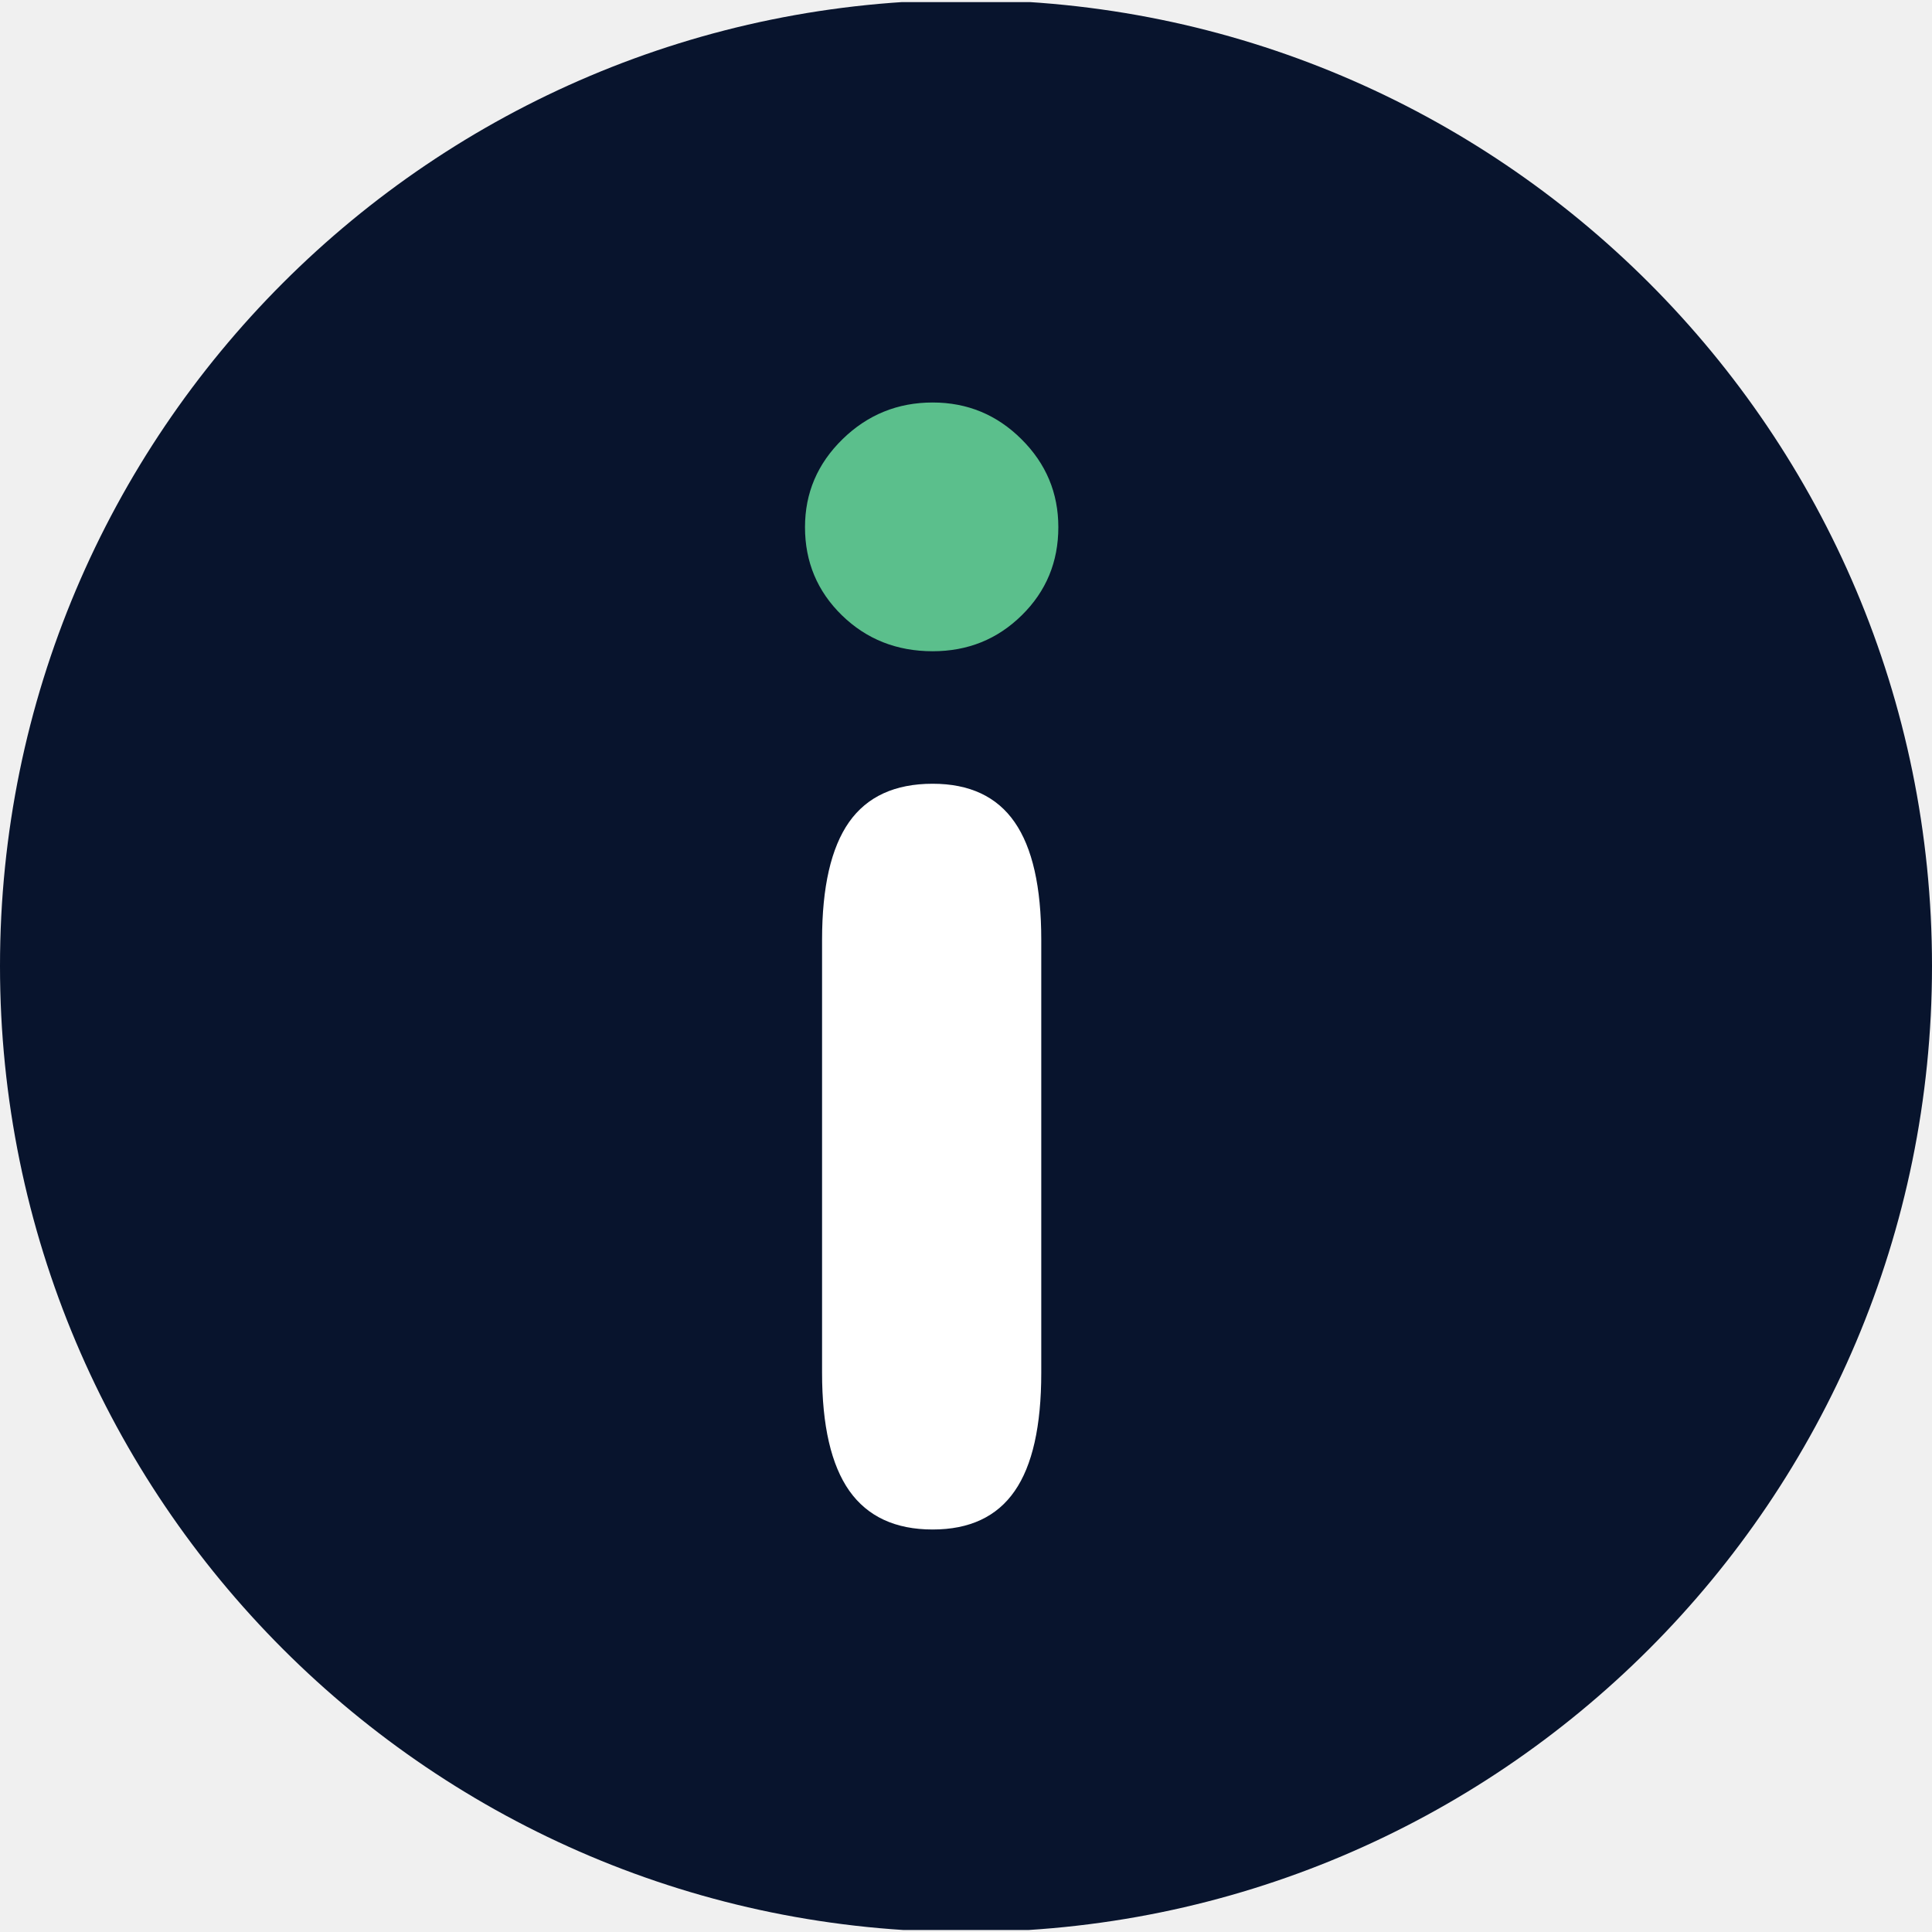
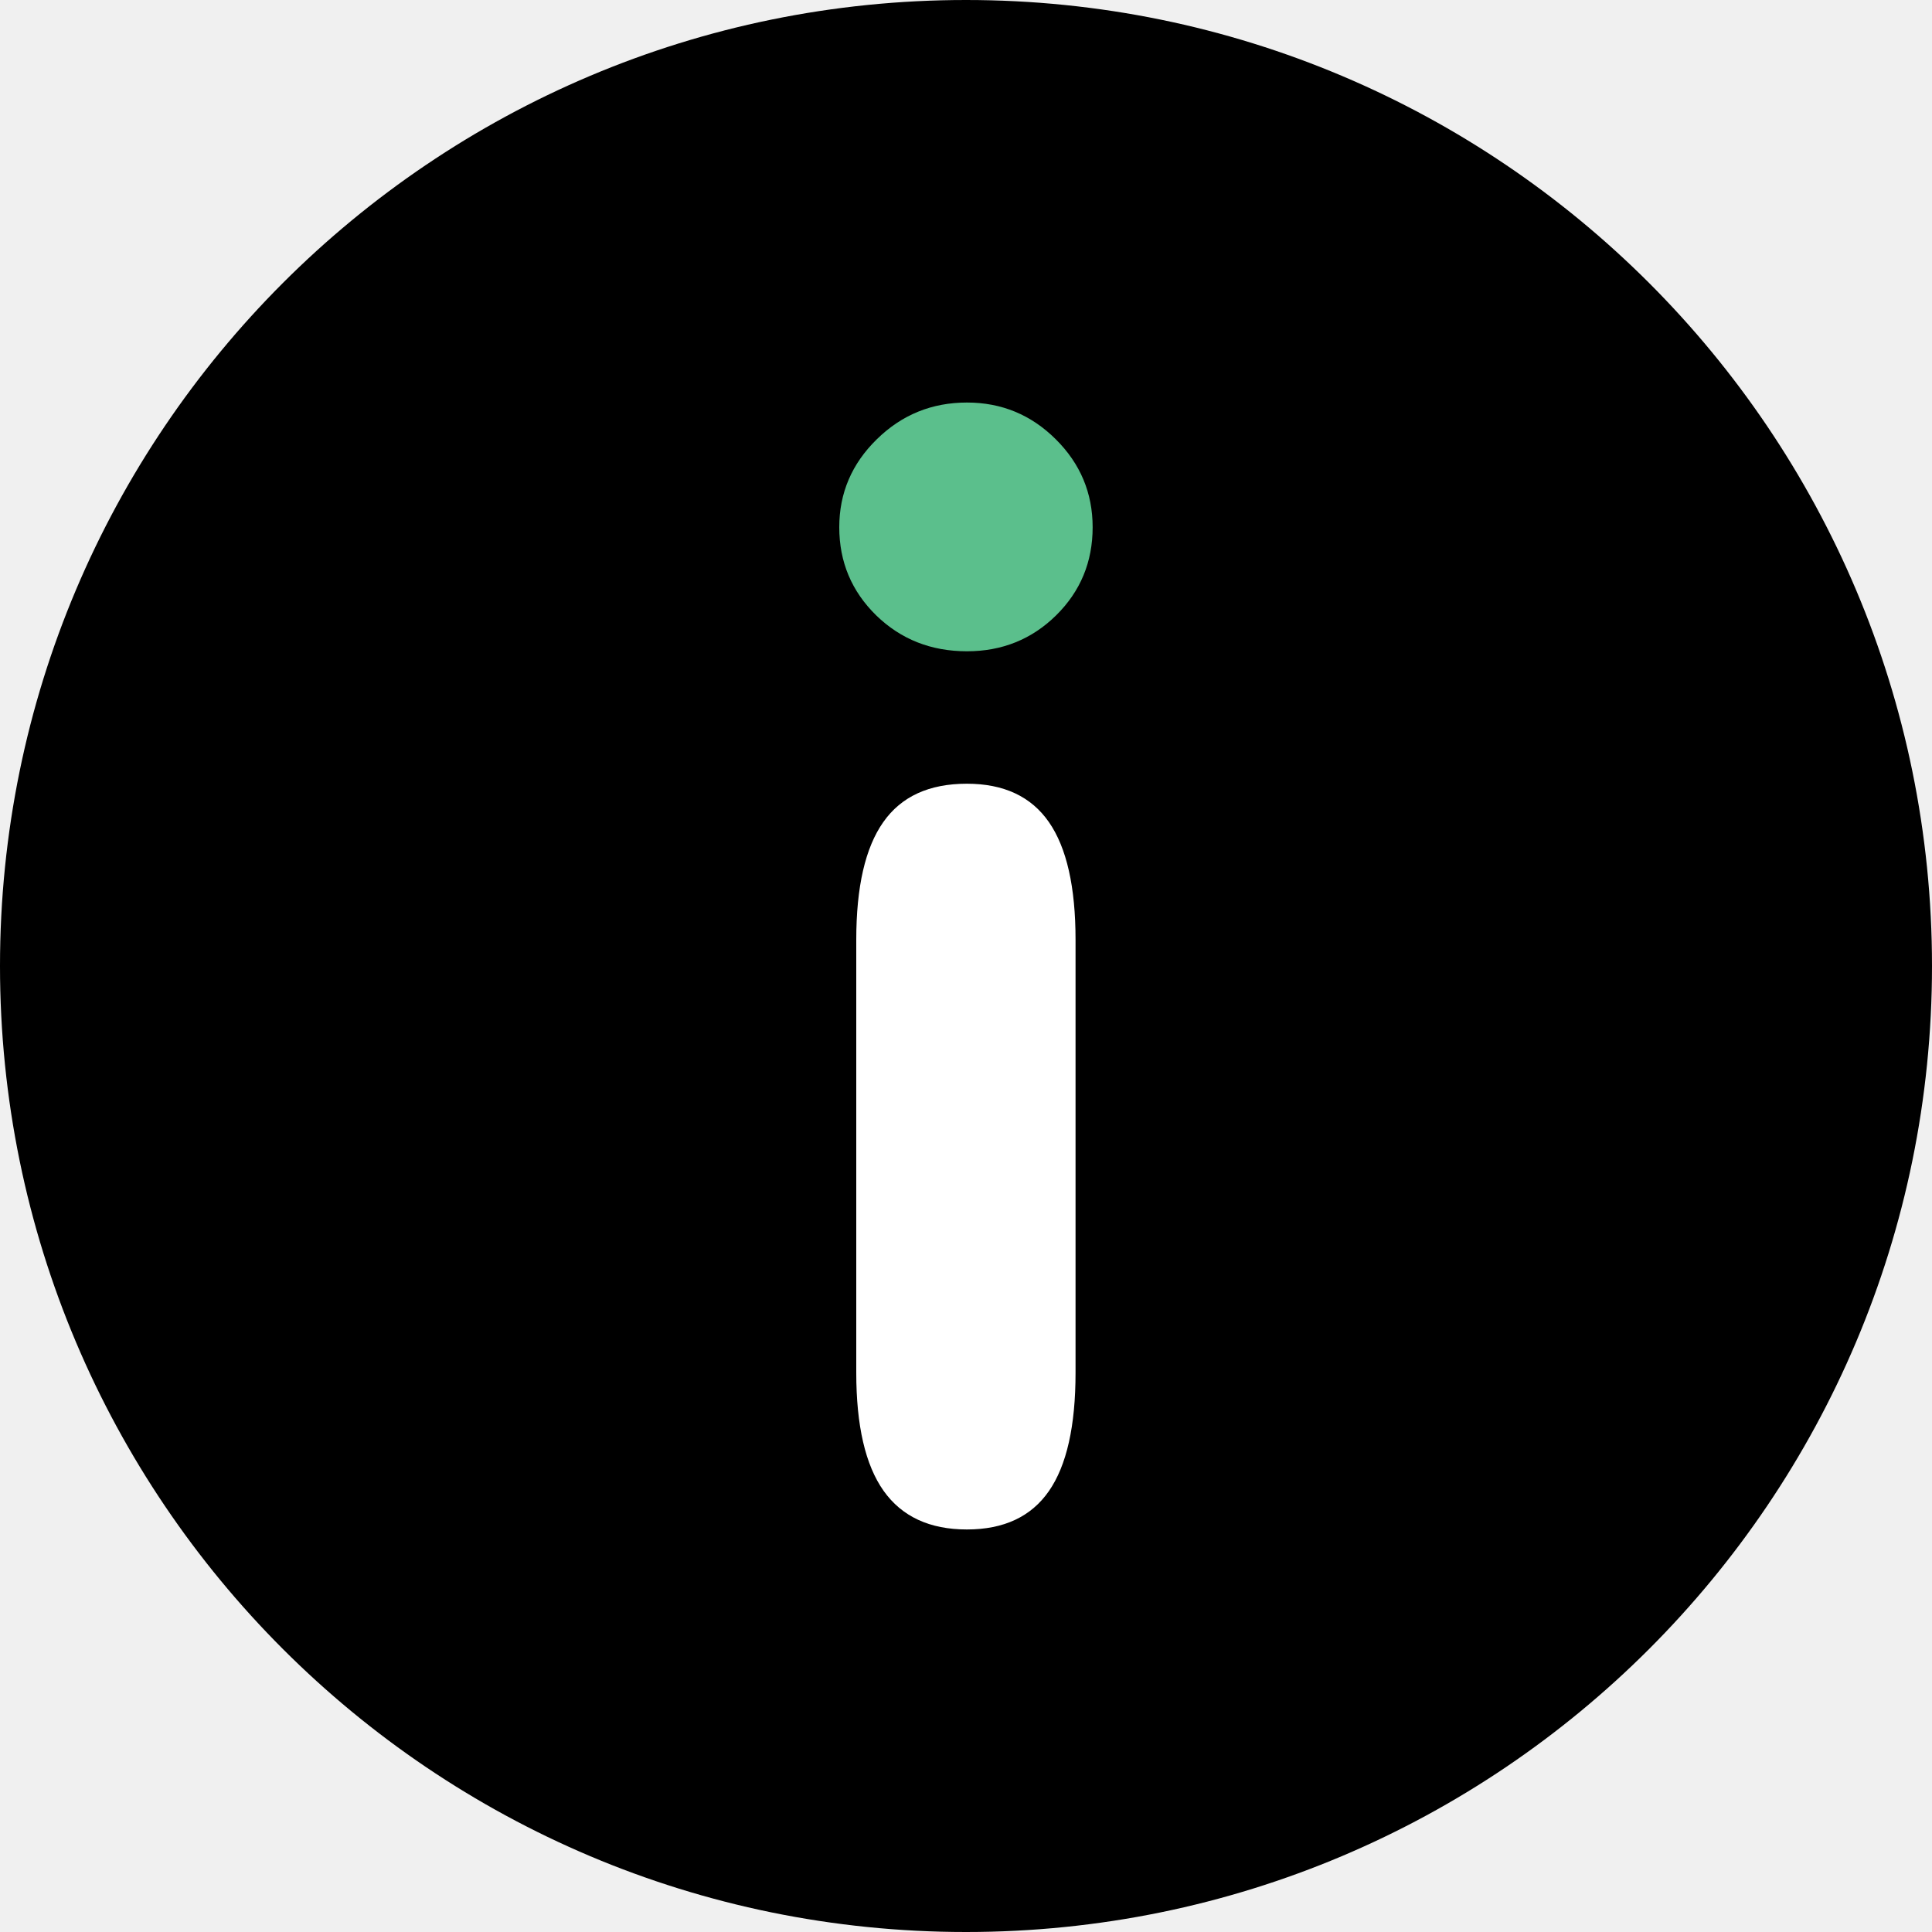
- <svg xmlns="http://www.w3.org/2000/svg" width="24" height="24" viewBox="0 0 24 24" fill="none">
-   <defs>
-     <clipPath id="clip0">
-       <rect width="24" height="24" rx="12" fill="white" />
-     </clipPath>
-   </defs>
-   <g clip-path="url(#clip0)">
-     <path d="M21.25 23.975H2.8C1.25 23.975 1.24507e-05 22.725 1.24507e-05 21.225V2.776C-0.001 2.414 0.069 2.056 0.207 1.722C0.345 1.388 0.547 1.085 0.803 0.829C1.059 0.573 1.362 0.371 1.696 0.233C2.03 0.095 2.388 0.025 2.75 0.026H21.199C22.75 -0.024 24 1.226 24 2.726V21.175C24 22.726 22.75 23.975 21.25 23.975Z" fill="#08142D" />
-     <path d="M12.935 17.053C12.935 17.715 12.825 18.206 12.604 18.523C12.384 18.841 12.044 19 11.586 19C11.123 19 10.778 18.84 10.551 18.52C10.325 18.199 10.212 17.71 10.212 17.053V11.675C10.212 11.018 10.324 10.531 10.547 10.213C10.771 9.895 11.117 9.736 11.586 9.736C12.044 9.736 12.384 9.895 12.604 10.213C12.825 10.531 12.935 11.018 12.935 11.675V17.053Z" fill="white" />
-     <path d="M10 6.549C10 6.124 10.155 5.76 10.466 5.456C10.777 5.152 11.151 5 11.586 5C12.016 5 12.384 5.152 12.689 5.456C12.995 5.76 13.147 6.124 13.147 6.549C13.147 6.98 12.996 7.345 12.693 7.643C12.391 7.941 12.022 8.09 11.586 8.09C11.14 8.09 10.764 7.941 10.458 7.643C10.153 7.345 10 6.98 10 6.549Z" fill="#5BBF8C" />
-   </g>
+ <svg xmlns="http://www.w3.org/2000/svg" width="20" height="20" viewBox="0 0 20 20" fill="none">
+   <rect width="20" height="20" rx="10" fill="black" />
+   <path d="M11.134 14.21C11.134 14.763 11.042 15.171 10.858 15.436C10.674 15.701 10.391 15.833 10.009 15.833C9.623 15.833 9.336 15.699 9.147 15.433C8.958 15.166 8.864 14.758 8.864 14.21V9.729C8.864 9.181 8.957 8.775 9.144 8.51C9.33 8.245 9.618 8.113 10.009 8.113C10.391 8.113 10.674 8.245 10.858 8.51C11.042 8.775 11.134 9.181 11.134 9.729V14.21Z" fill="white" />
+   <path d="M8.688 5.458C8.688 5.104 8.818 4.8 9.077 4.547C9.336 4.293 9.647 4.167 10.01 4.167C10.368 4.167 10.675 4.294 10.929 4.547C11.184 4.8 11.311 5.104 11.311 5.458C11.311 5.817 11.185 6.121 10.933 6.37C10.681 6.618 10.373 6.742 10.01 6.742C9.638 6.742 9.325 6.618 9.07 6.37C8.816 6.121 8.688 5.817 8.688 5.458Z" fill="#5BBF8C" />
</svg>
